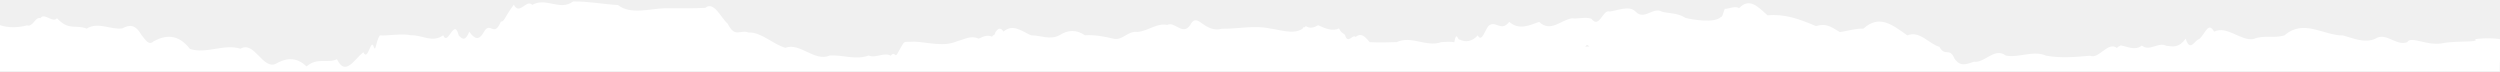
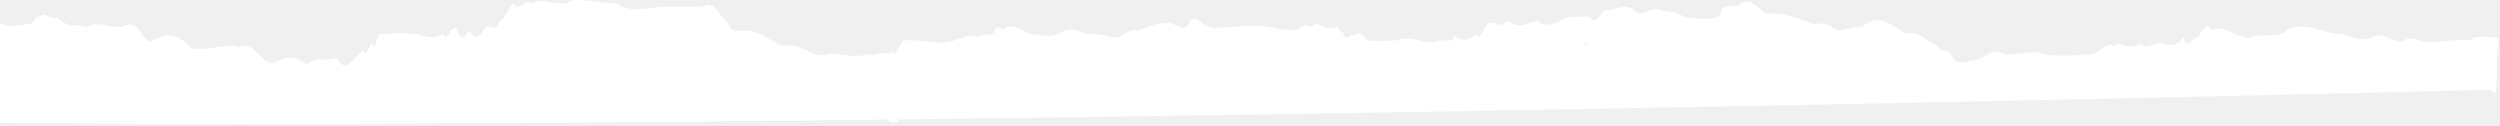
- <svg xmlns="http://www.w3.org/2000/svg" width="1712" height="49" viewBox="0 0 1712 49" fill="none">
-   <g clip-path="url(#clip0_15214_13147)">
-     <mask id="mask0_15214_13147" style="mask-type:luminance" maskUnits="userSpaceOnUse" x="0" y="0" width="1712" height="49">
-       <path d="M1712 0H0V49H1712V0Z" fill="white" />
-     </mask>
-     <g mask="url(#mask0_15214_13147)">
-       <path d="M1713 27.125C1707.98 25.414 1691.18 26.596 1695.56 27.248C1695.45 29.081 1685.04 27.859 1673.97 29.326C1662.89 32.259 1651.18 24.151 1648.46 28.878C1641.03 31.852 1633.74 21.544 1626.49 26.596C1619.24 29.692 1611.96 26.351 1604.52 24.273C1591.43 24.477 1577.6 12.702 1564.52 24.151C1556.93 26.596 1550.8 23.622 1543.07 26.759C1534.22 28.063 1525.04 17.347 1516.26 21.666C1512.1 14.577 1510.46 22.888 1506 26.759C1502.99 27.329 1499.76 36.17 1496.78 26.474C1492.1 32.83 1488.2 32.015 1483.33 31.322C1478.08 28.511 1472.06 35.559 1466.75 31.2C1462.1 34.907 1456.82 31.852 1452.28 31.078C1451.32 31.974 1450.17 31.607 1449.79 32.952C1443.58 27.94 1437.3 40.856 1431.24 38.167C1421.28 39.023 1411.17 39.96 1401.2 38.126C1392.02 34.215 1382.69 39.837 1373.55 38.045C1366 32.096 1359.12 43.341 1351.76 42.282C1346.37 44.075 1342.39 45.908 1338.41 40.082C1334.96 32.015 1332.24 39.308 1328.08 32.056C1320.61 29.855 1314.66 20.77 1306.14 24.233C1295.48 16.655 1286.85 9.85 1276.03 19.629C1270.08 19.466 1265.55 21.177 1259.94 21.992C1253.21 17.714 1249.97 15.921 1243.61 17.877C1232.13 13.028 1222.28 9.361 1210.38 10.502C1203.61 4.269 1197.85 -1.761 1190.86 5.654C1188.48 3.617 1183.13 6.387 1181.12 6.021C1179.67 9.728 1179.71 11.48 1178.33 11.765C1173.98 15.962 1158.82 13.517 1154.13 12.213C1148.52 8.669 1143.76 9.443 1138.11 8.017C1132.2 4.391 1126.06 14.169 1120.15 8.058C1115.77 3.209 1106.73 7.569 1102.23 7.895C1097.44 6.183 1095.39 20.118 1089.71 12.784C1085.24 11.439 1080.78 13.069 1076.36 12.539C1068.7 13.843 1061.75 22.399 1054.02 14.984C1047.18 17.388 1040.37 20.851 1033.53 14.984C1028.14 21.91 1024.5 14.291 1020.15 17.184C1017.21 18.447 1015.13 30.018 1011.93 24.233C1008.1 28.592 1003.42 29.122 999.554 27.044C998.438 28.063 997.397 20.525 995.91 28.918C993.345 28.389 989.665 28.715 987.025 28.837C976.839 32.544 966.653 24.11 956.467 28.837C950.37 29.081 944.087 29.163 937.99 28.878C934.124 24.233 931.893 22.522 928.324 25.292C926.094 23.214 923.082 30.752 921.001 23.825C919.253 22.277 918.435 22.562 916.948 19.466C912.747 21.544 907.766 19.71 902.673 17.266C899.55 19.018 897.059 19.751 894.048 17.755C893.936 19.71 892.635 17.51 892.003 19.669C885.795 23.866 876.612 20.362 869.883 19.547C858.917 17.103 847.615 19.914 836.685 19.669C832.521 20.851 828.878 19.792 824.752 17.143C821.555 15.229 818.209 10.869 815.011 17.225C809.881 24.722 804.453 14.373 799.398 17.062C792.223 15.636 786.795 20.973 779.248 21.87C772.222 20.973 769.359 27.37 763.151 26.637C756.459 25.048 749.656 23.703 742.964 24.151C737.165 20.159 731.291 20.362 725.491 24.151C719.023 27.574 712.554 24.151 706.086 24.192C699.58 21.34 693.706 16.043 687.2 21.625C685.304 18.651 683.408 19.181 681.587 22.236C681.029 24.803 680.323 23.296 679.393 25.088C676.196 23.866 673.928 24.681 670.211 26.474C664.709 23.988 660.619 26.963 655.452 28.226C646.232 32.341 635.451 28.878 625.934 28.511C617.421 29.122 620.32 26.922 615.339 35.274C612.625 41.1 613.257 34.296 609.985 38.126C605.264 35.559 599.613 40.123 594.818 38.004C585.932 41.345 577.084 37.393 568.199 38.004C557.864 42.608 547.79 28.837 537.789 32.748C529.276 30.263 521.134 21.788 512.621 22.277C506.524 19.995 503.513 26.392 498.271 16.166C493.736 12.295 488.866 0.479 482.992 5.369C474.218 5.898 464.255 5.572 455.333 5.654C445.518 5.817 431.912 10.339 423.176 3.454C413.175 2.924 403.026 0.846 392.468 1.009C383.434 7.772 374.177 -2.087 364.512 3.331C360.497 -0.865 355.812 10.787 351.872 3.25C345.589 11.562 345.143 15.351 343.061 14.699C338.302 25.863 336.072 15.066 331.945 20.933C328.005 28.307 325.216 26.922 321.35 21.747C318.711 28.144 316.74 27.085 314.138 24.273C310.978 11.48 306.777 32.137 303.506 24.151C296.145 29.611 288.747 23.785 281.386 24.151C276.07 22.766 264.805 24.64 260.121 24.233C257.036 28.755 257.482 37.108 255.586 31.2C253.69 27.492 251.831 42.201 248.82 35.722C242.574 40.652 236.551 52.59 230.752 40.53C224.655 43.708 217.331 38.982 209.896 45.501C202.461 38.248 194.951 40.041 188.408 43.912C179.486 47.008 174.058 27.859 164.69 33.359C153.351 29.815 141.344 37.148 130.079 33.522C121.938 22.97 113.276 23.948 105.208 28.266C101.863 31.444 99.818 27.411 96.992 24.151C92.717 16.573 88.814 16.777 83.721 19.425C75.839 20.607 67.252 14.658 59.37 19.588C51.303 16.573 47.251 21.218 39.035 12.499C36.061 16.003 30.336 8.424 27.696 12.417C24.053 11.317 22.715 18.692 18.439 17.388C12.751 18.936 5.762 19.221 0 17.225C0 19.547 0 39.865 0 43.37C4.312 47.118 10.707 60.413 16.915 63.469C21.005 63.061 25.057 62.328 29.146 63.469C35.206 63.428 44.314 64.732 49.333 62.124C51.526 56.339 52.232 59.028 54.946 57.683C58.143 48.679 60.969 53.324 64.389 56.542C69.965 57.846 73.274 59.965 78.07 60.005C82.345 62.206 83.758 69.336 88.776 63.061C90.524 71.088 88.739 71.862 88.665 72.554C93.907 71.047 99.818 77.851 105.431 74.388C110.301 73.614 114.391 77.362 119.521 77.403C132.161 85.877 145.359 79.521 157.552 75.569C167.701 63.387 179.932 74.591 190.304 75.04C200.862 75.162 209.227 77.077 219.711 67.991C228.856 59.965 240.455 69.906 249.08 67.706C251.868 63.061 251.533 73.532 253.355 63.917C255.66 57.072 258.634 63.672 261.125 62.328C263.467 57.683 265.809 59.313 268.151 60.617C270.977 70.191 275.586 62.246 277.928 58.987C281.795 56.257 282.464 47.334 287.669 54.138C292.427 60.454 297.26 60.454 302.019 54.301C306.814 55.524 307.149 48.597 310.792 50.512C314.621 45.379 322.205 44.686 326.778 43.097C331.202 43.301 334.957 45.093 339.306 40.449C345.18 40.082 351.5 39.186 356.779 31.77C360.385 34.785 362.987 21.503 366.631 22.196C371.575 19.14 381.427 23.988 386.446 21.91C394.327 22.97 399.308 17.062 406.372 25.455C408.677 38.126 410.833 27.329 413.101 27.859C415.554 31.159 416.856 27.085 419.123 33.033C423.733 34.745 431.466 34.378 436.745 37.637C443.213 44.115 450.574 38.819 457.117 38.086C460.798 39.104 465.742 42.078 469.311 37.76C476.895 40.204 479.349 43.504 482.917 53.894C484.962 55.972 488.308 65.587 491.654 65.343C494.07 68.276 499.052 63.224 501.877 67.991C507.677 68.887 513.513 79.603 519.239 74.714C522.993 79.725 529.499 72.025 533.291 75.162C538.087 72.595 541.284 69.05 546.6 70.273C550.727 71.21 556.415 69.499 560.467 70.843C562.623 76.099 564.445 80.214 566.787 74.673C570.244 68.684 573.59 71.088 577.01 75.569C581.1 86.04 585.635 74.266 590.059 79.481C594.855 71.536 600.468 85.959 605.338 79.684C609.837 85.348 614.335 88.2 618.833 79.684C625.748 82.903 631.659 81.396 638.351 77.281C645.228 74.266 654.82 70.558 661.697 77.851C666.456 81.273 672.587 66.402 677.383 63.346C683.443 64.772 688.908 66.972 694.744 68.684C699.54 71.536 715.117 70.965 719.801 69.376C719.02 55.198 734.374 60.82 740.545 62.817C751.512 63.754 761.29 61.391 772.331 65.139C782.071 65.506 789.135 73.003 798.54 71.577C805.492 70.762 816.385 76.221 823.411 71.862C830.92 71.047 837.686 71.536 845.419 63.265C854.341 67.013 862 66.81 870.81 65.139C877.465 64.161 884.119 66.891 890.774 65.139C893.897 64.365 897.019 69.05 900.068 64.732C902.93 62.858 905.496 61.431 908.321 60.943C910.068 58.865 912.262 60.576 913.935 60.128C917.95 59.313 919.439 76.425 923.454 71.862C926.912 67.502 931.856 68.032 935.685 68.113C939.886 67.543 942.823 69.865 947.135 67.217C953.195 64.283 957.061 64.813 962.303 57.683C972.006 52.59 985.464 55.075 996.208 54.342C1006.88 49.331 1015.13 54.668 1024.94 49.616C1030.26 44.279 1035.43 40.978 1041.15 38.452C1044.54 31.648 1049.44 37.271 1052.86 38.208C1060.15 41.712 1065.39 41.834 1072.38 34.907C1076.36 38.371 1080.89 33.767 1085.17 33.441C1086.43 29.122 1087.88 30.548 1089.15 33.93C1089.97 36.089 1090.52 34.133 1091.86 37.882C1095.39 34.459 1099.41 37.352 1102.35 34.622C1112.57 33.889 1122.98 37.637 1133.39 35.926C1139.78 37.678 1146.18 30.385 1152.57 35.885C1161.83 41.141 1170.04 37.841 1177.44 39.878C1182.5 36.456 1189.75 54.709 1196.07 49.29C1204.43 44.441 1212.35 49.82 1220.31 52.06C1226.89 57.642 1233.84 60.657 1240.71 58.253C1247.89 63.794 1258.71 71.251 1267.67 68.154C1270.23 70.476 1270.64 62.98 1273.21 63.469C1276.22 60.861 1282.2 67.91 1285.7 63.632C1292.28 63.958 1301.39 75.855 1306.7 61.431C1311.39 58.905 1310.79 57.887 1317.6 56.542C1322.13 58.457 1326.22 59.272 1330.72 59.109C1333.69 56.787 1336.78 56.99 1339.75 59.028C1345.51 62.735 1348.08 53.731 1353.06 62.491C1360.2 60.861 1372.83 59.883 1380.49 68.154C1383.61 65.628 1400.09 67.686 1412.25 61.411C1420.8 59.456 1429.35 62.96 1437.9 61.248C1446.45 61.248 1455 57.867 1463.55 61.33C1471.06 68.827 1482.29 67.075 1489.2 59.985C1495.15 58.315 1498.98 52.733 1506 54.404C1514.15 45.114 1522.32 56.319 1530.47 54.404C1538.9 57.622 1549.98 58.804 1558.27 54.567C1562.62 52.692 1562.81 58.987 1566.3 66.28C1570.02 56.013 1577.98 62.063 1581.73 61.411C1593.44 56.441 1598.66 57.256 1610.26 54.404C1618.1 61.656 1624.35 62.43 1632.71 63.652C1643.9 63.449 1654.16 64.345 1664.68 58.396C1674.54 45.522 1683.05 52.448 1693.72 54.281C1698.14 46.459 1702.05 61.045 1706.54 56.726C1710.63 51.429 1700.21 52.603 1704.3 57.493C1704.3 57.493 1711.59 70.607 1711.59 53.457C1711.59 43.874 1712.89 25.659 1712.89 27.248L1713 27.125Z" fill="white" />
-       <path d="M160.687 36.916H0V85.233C533.051 90.707 1615.81 65.116 1706.31 62.549C1711.42 62.404 1711.42 77.667 1711.42 36.916L1353.75 50.934L1142.35 28.236L1012.54 36.916L586.613 42.781L374.754 14.617L202.76 56.987L160.687 36.916Z" fill="white" />
-     </g>
-   </g>
-   <defs>
-     <clipPath id="clip0_15214_13147">
-       <rect width="1712" height="49" fill="white" />
-     </clipPath>
-   </defs>
+ <svg xmlns="http://www.w3.org/2000/svg" width="1699" height="85" viewBox="0 0 1699 85" fill="none">
+   <path d="M1698.13 25.898C1693.15 24.201 1676.5 25.373 1680.84 26.019C1680.73 27.836 1670.41 26.625 1659.43 28.079C1648.45 30.987 1636.84 22.949 1634.15 27.634C1626.78 30.583 1619.56 20.365 1612.37 25.373C1605.18 28.442 1597.96 25.13 1590.59 23.071C1577.62 23.273 1563.91 11.6 1550.94 22.949C1543.42 25.373 1537.34 22.424 1529.67 25.534C1520.9 26.827 1511.8 16.205 1503.1 20.486C1498.97 13.458 1497.35 21.697 1492.93 25.534C1489.94 26.1 1486.74 34.864 1483.79 25.252C1479.15 31.552 1475.28 30.744 1470.45 30.058C1465.25 27.271 1459.28 34.258 1454.01 29.936C1449.41 33.612 1444.17 30.583 1439.68 29.815C1438.72 30.704 1437.58 30.34 1437.21 31.673C1431.05 26.706 1424.82 39.508 1418.82 36.843C1408.94 37.691 1398.92 38.62 1389.04 36.803C1379.94 32.925 1370.69 38.499 1361.62 36.722C1354.14 30.825 1347.32 41.972 1340.02 40.922C1334.68 42.699 1330.74 44.517 1326.79 38.741C1323.37 30.744 1320.68 37.974 1316.55 30.785C1309.14 28.604 1303.24 19.597 1294.81 23.03C1284.23 15.518 1275.68 8.773 1264.95 18.466C1259.06 18.305 1254.56 20.001 1249 20.809C1242.33 16.568 1239.12 14.791 1232.82 16.73C1221.43 11.924 1211.66 8.289 1199.87 9.419C1193.16 3.24 1187.45 -2.737 1180.52 4.613C1178.16 2.594 1172.86 5.34 1170.87 4.977C1169.43 8.652 1169.47 10.389 1168.1 10.671C1163.79 14.832 1148.76 12.408 1144.11 11.116C1138.55 7.602 1133.83 8.369 1128.23 6.956C1122.37 3.361 1116.29 13.054 1110.43 6.996C1106.08 2.19 1097.12 6.511 1092.66 6.835C1087.91 5.138 1085.88 18.951 1080.25 11.681C1075.82 10.348 1071.4 11.964 1067.01 11.439C1059.42 12.731 1052.53 21.213 1044.87 13.862C1038.08 16.245 1031.34 19.678 1024.56 13.862C1019.22 20.728 1015.6 13.175 1011.29 16.043C1008.38 17.295 1006.32 28.765 1003.15 23.03C999.352 27.352 994.708 27.877 990.876 25.817C989.77 26.827 988.738 19.355 987.264 27.675C984.721 27.15 981.073 27.473 978.456 27.594C968.358 31.269 958.261 22.909 948.163 27.594C942.119 27.836 935.891 27.917 929.847 27.634C926.014 23.03 923.803 21.334 920.265 24.08C918.054 22.02 915.068 29.492 913.005 22.626C911.273 21.092 910.462 21.374 908.988 18.305C904.823 20.365 899.885 18.547 894.836 16.124C891.74 17.86 889.271 18.587 886.286 16.608C886.175 18.547 884.886 16.366 884.259 18.507C878.105 22.667 869.002 19.193 862.331 18.386C851.46 15.962 840.256 18.749 829.421 18.507C825.294 19.678 821.682 18.628 817.591 16.003C814.422 14.104 811.105 9.783 807.936 16.084C802.85 23.515 797.469 13.256 792.457 15.922C785.345 14.508 779.964 19.799 772.483 20.688C765.518 19.799 762.68 26.14 756.525 25.413C749.892 23.838 743.148 22.505 736.514 22.949C730.765 18.991 724.942 19.193 719.193 22.949C712.78 26.342 706.368 22.949 699.956 22.99C693.506 20.163 687.683 14.912 681.234 20.445C679.354 17.497 677.475 18.022 675.669 21.051C675.116 23.596 674.416 22.101 673.495 23.878C670.325 22.667 668.077 23.474 664.392 25.252C658.938 22.788 654.884 25.736 649.761 26.988C640.622 31.067 629.934 27.634 620.5 27.271C612.06 27.877 614.935 25.696 609.997 33.975C607.306 39.751 607.933 33.006 604.69 36.803C600.009 34.258 594.408 38.782 589.653 36.681C580.845 39.993 572.074 36.075 563.266 36.681C553.021 41.245 543.034 27.594 533.12 31.471C524.681 29.008 516.61 20.607 508.171 21.092C502.127 18.83 499.142 25.171 493.945 15.033C489.449 11.197 484.621 -0.516 478.799 4.331C470.101 4.856 460.225 4.533 451.38 4.613C441.65 4.775 428.162 9.258 419.502 2.432C409.588 1.907 399.527 -0.153 389.061 0.009C380.105 6.713 370.929 -3.06 361.347 2.311C357.367 -1.849 352.723 9.702 348.817 2.23C342.589 10.47 342.146 14.226 340.083 13.579C335.365 24.646 333.154 13.943 329.063 19.759C325.157 27.069 322.393 25.696 318.56 20.567C315.944 26.907 313.99 25.857 311.411 23.071C308.278 10.389 304.114 30.866 300.871 22.949C293.574 28.361 286.24 22.586 278.943 22.949C273.673 21.576 262.506 23.434 257.863 23.03C254.804 27.513 255.246 35.793 253.367 29.936C251.487 26.261 249.645 40.841 246.659 34.42C240.468 39.307 234.498 51.14 228.749 39.185C222.705 42.336 215.445 37.651 208.074 44.113C200.703 36.924 193.259 38.701 186.773 42.538C177.928 45.607 172.547 26.625 163.26 32.077C152.02 28.563 140.116 35.833 128.95 32.239C120.879 21.778 112.292 22.747 104.295 27.029C100.978 30.179 98.951 26.18 96.15 22.949C91.912 15.437 88.043 15.639 82.994 18.264C75.181 19.436 66.668 13.539 58.855 18.426C50.858 15.437 46.841 20.041 38.696 11.399C35.748 14.872 30.072 7.36 27.456 11.318C23.844 10.227 22.517 17.537 18.279 16.245C12.641 17.78 5.712 18.062 0 16.084C0 18.386 0 38.527 0 42C4.275 45.716 10.614 58.895 16.768 61.924C20.822 61.52 24.839 60.793 28.893 61.924C34.9 61.883 43.929 63.176 48.904 60.591C51.079 54.856 51.779 57.522 54.469 56.189C57.639 47.263 60.44 51.867 63.83 55.058C69.358 56.35 72.638 58.45 77.392 58.491C81.63 60.672 83.031 67.74 88.006 61.52C89.738 69.476 87.969 70.244 87.895 70.93C93.091 69.436 98.951 76.181 104.516 72.748C109.344 71.981 113.398 75.696 118.483 75.737C131.014 84.137 144.097 77.837 156.184 73.919C166.245 61.843 178.37 72.95 188.652 73.394C199.119 73.515 207.411 75.413 217.803 66.407C226.869 58.45 238.367 68.305 246.917 66.124C249.681 61.52 249.35 71.9 251.156 62.368C253.44 55.583 256.389 62.126 258.858 60.793C261.18 56.189 263.501 57.804 265.823 59.097C268.624 68.588 273.194 60.712 275.516 57.481C279.348 54.775 280.012 45.93 285.171 52.675C289.888 58.935 294.679 58.935 299.397 52.837C304.151 54.048 304.482 47.182 308.094 49.081C311.89 43.992 319.408 43.305 323.941 41.73C328.326 41.932 332.049 43.709 336.36 39.105C342.183 38.741 348.448 37.853 353.682 30.502C357.256 33.491 359.836 20.324 363.448 21.011C368.349 17.982 378.115 22.788 383.09 20.728C390.903 21.778 395.842 15.922 402.844 24.242C405.129 36.803 407.266 26.1 409.514 26.625C411.947 29.896 413.237 25.857 415.485 31.754C420.054 33.45 427.72 33.087 432.953 36.318C439.366 42.739 446.662 37.489 453.149 36.762C456.797 37.772 461.699 40.72 465.237 36.439C472.755 38.862 475.187 42.134 478.725 52.433C480.752 54.492 484.069 64.024 487.385 63.782C489.781 66.69 494.719 61.681 497.52 66.407C503.269 67.295 509.055 77.918 514.731 73.071C518.453 78.039 524.902 70.405 528.661 73.515C533.415 70.971 536.585 67.457 541.855 68.669C545.945 69.597 551.584 67.901 555.601 69.234C557.738 74.444 559.544 78.523 561.866 73.031C565.293 67.094 568.61 69.476 572.001 73.919C576.055 84.299 580.551 72.627 584.936 77.796C589.69 69.921 595.255 84.218 600.083 77.998C604.542 83.612 609.001 86.439 613.461 77.998C620.315 81.189 626.175 79.695 632.809 75.615C639.627 72.627 649.135 68.951 655.953 76.181C660.67 79.573 666.748 64.832 671.502 61.803C677.509 63.216 682.927 65.397 688.713 67.094C693.467 69.921 708.908 69.355 713.552 67.78C712.778 53.725 727.998 59.299 734.116 61.278C744.988 62.207 754.68 59.864 765.626 63.58C775.281 63.943 782.283 71.375 791.607 69.961C798.499 69.153 809.297 74.565 816.262 70.244C823.707 69.436 830.414 69.921 838.079 61.722C846.924 65.438 854.516 65.236 863.25 63.58C869.847 62.611 876.444 65.317 883.04 63.58C886.136 62.812 889.232 67.457 892.254 63.176C895.091 61.318 897.634 59.904 900.435 59.42C902.167 57.36 904.342 59.056 906 58.612C909.98 57.804 911.457 74.767 915.437 70.244C918.864 65.922 923.766 66.447 927.562 66.528C931.726 65.963 934.637 68.265 938.912 65.639C944.92 62.732 948.752 63.257 953.949 56.189C963.567 51.14 976.908 53.604 987.559 52.877C998.136 47.909 1006.32 53.2 1016.05 48.192C1021.32 42.901 1026.44 39.63 1032.11 37.126C1035.47 30.381 1040.33 35.954 1043.72 36.883C1050.95 40.357 1056.14 40.478 1063.07 33.612C1067.01 37.045 1071.51 32.481 1075.75 32.158C1077 27.877 1078.44 29.29 1079.69 32.642C1080.5 34.783 1081.06 32.844 1082.38 36.56C1085.88 33.168 1089.86 36.035 1092.78 33.329C1102.91 32.602 1113.23 36.318 1123.55 34.622C1129.89 36.358 1136.23 29.129 1142.56 34.581C1151.74 39.791 1159.89 36.52 1167.22 38.539C1172.23 35.147 1179.42 53.24 1185.68 47.869C1193.97 43.063 1201.82 48.394 1209.71 50.615C1216.23 56.148 1223.13 59.137 1229.94 56.754C1237.06 62.247 1247.78 69.638 1256.66 66.569C1259.2 68.871 1259.61 61.439 1262.15 61.924C1265.14 59.339 1271.07 66.326 1274.54 62.085C1281.06 62.408 1290.09 74.202 1295.36 59.904C1300 57.4 1299.41 56.391 1306.16 55.058C1310.65 56.956 1314.71 57.764 1319.17 57.602C1322.11 55.3 1325.17 55.502 1328.12 57.522C1333.83 61.197 1336.38 52.271 1341.31 60.955C1348.39 59.339 1360.91 58.37 1368.5 66.569C1371.59 64.064 1387.93 66.104 1399.98 59.885C1408.46 57.946 1416.94 61.419 1425.41 59.723C1433.89 59.723 1442.37 56.371 1450.84 59.804C1458.29 67.235 1469.42 65.499 1476.27 58.471C1482.17 56.815 1485.96 51.282 1492.93 52.938C1501 43.73 1509.11 54.836 1517.18 52.938C1525.54 56.129 1536.53 57.3 1544.74 53.099C1549.06 51.242 1549.24 57.481 1552.7 64.711C1556.39 54.533 1564.28 60.531 1568 59.885C1579.61 54.957 1584.78 55.765 1596.28 52.938C1604.05 60.127 1610.25 60.894 1618.54 62.106C1629.63 61.904 1639.8 62.793 1650.23 56.896C1660 44.133 1668.44 50.999 1679.01 52.817C1683.4 45.062 1687.27 59.521 1691.73 55.24C1695.78 49.99 1685.45 51.153 1689.5 56C1689.5 56 1696.73 69 1696.73 52C1696.73 42.5 1698.02 24.444 1698.02 26.019L1698.13 25.898Z" fill="white" />
+   <path d="M159.292 35.605H0V83.5C528.423 88.926 1601.78 63.559 1691.5 61.014C1696.56 60.87 1696.56 76 1696.56 35.605L1342 49.5L1132.43 27L1003.75 35.605L581.52 41.418L371.5 13.5L201 55.5L159.292 35.605Z" fill="white" />
</svg>
